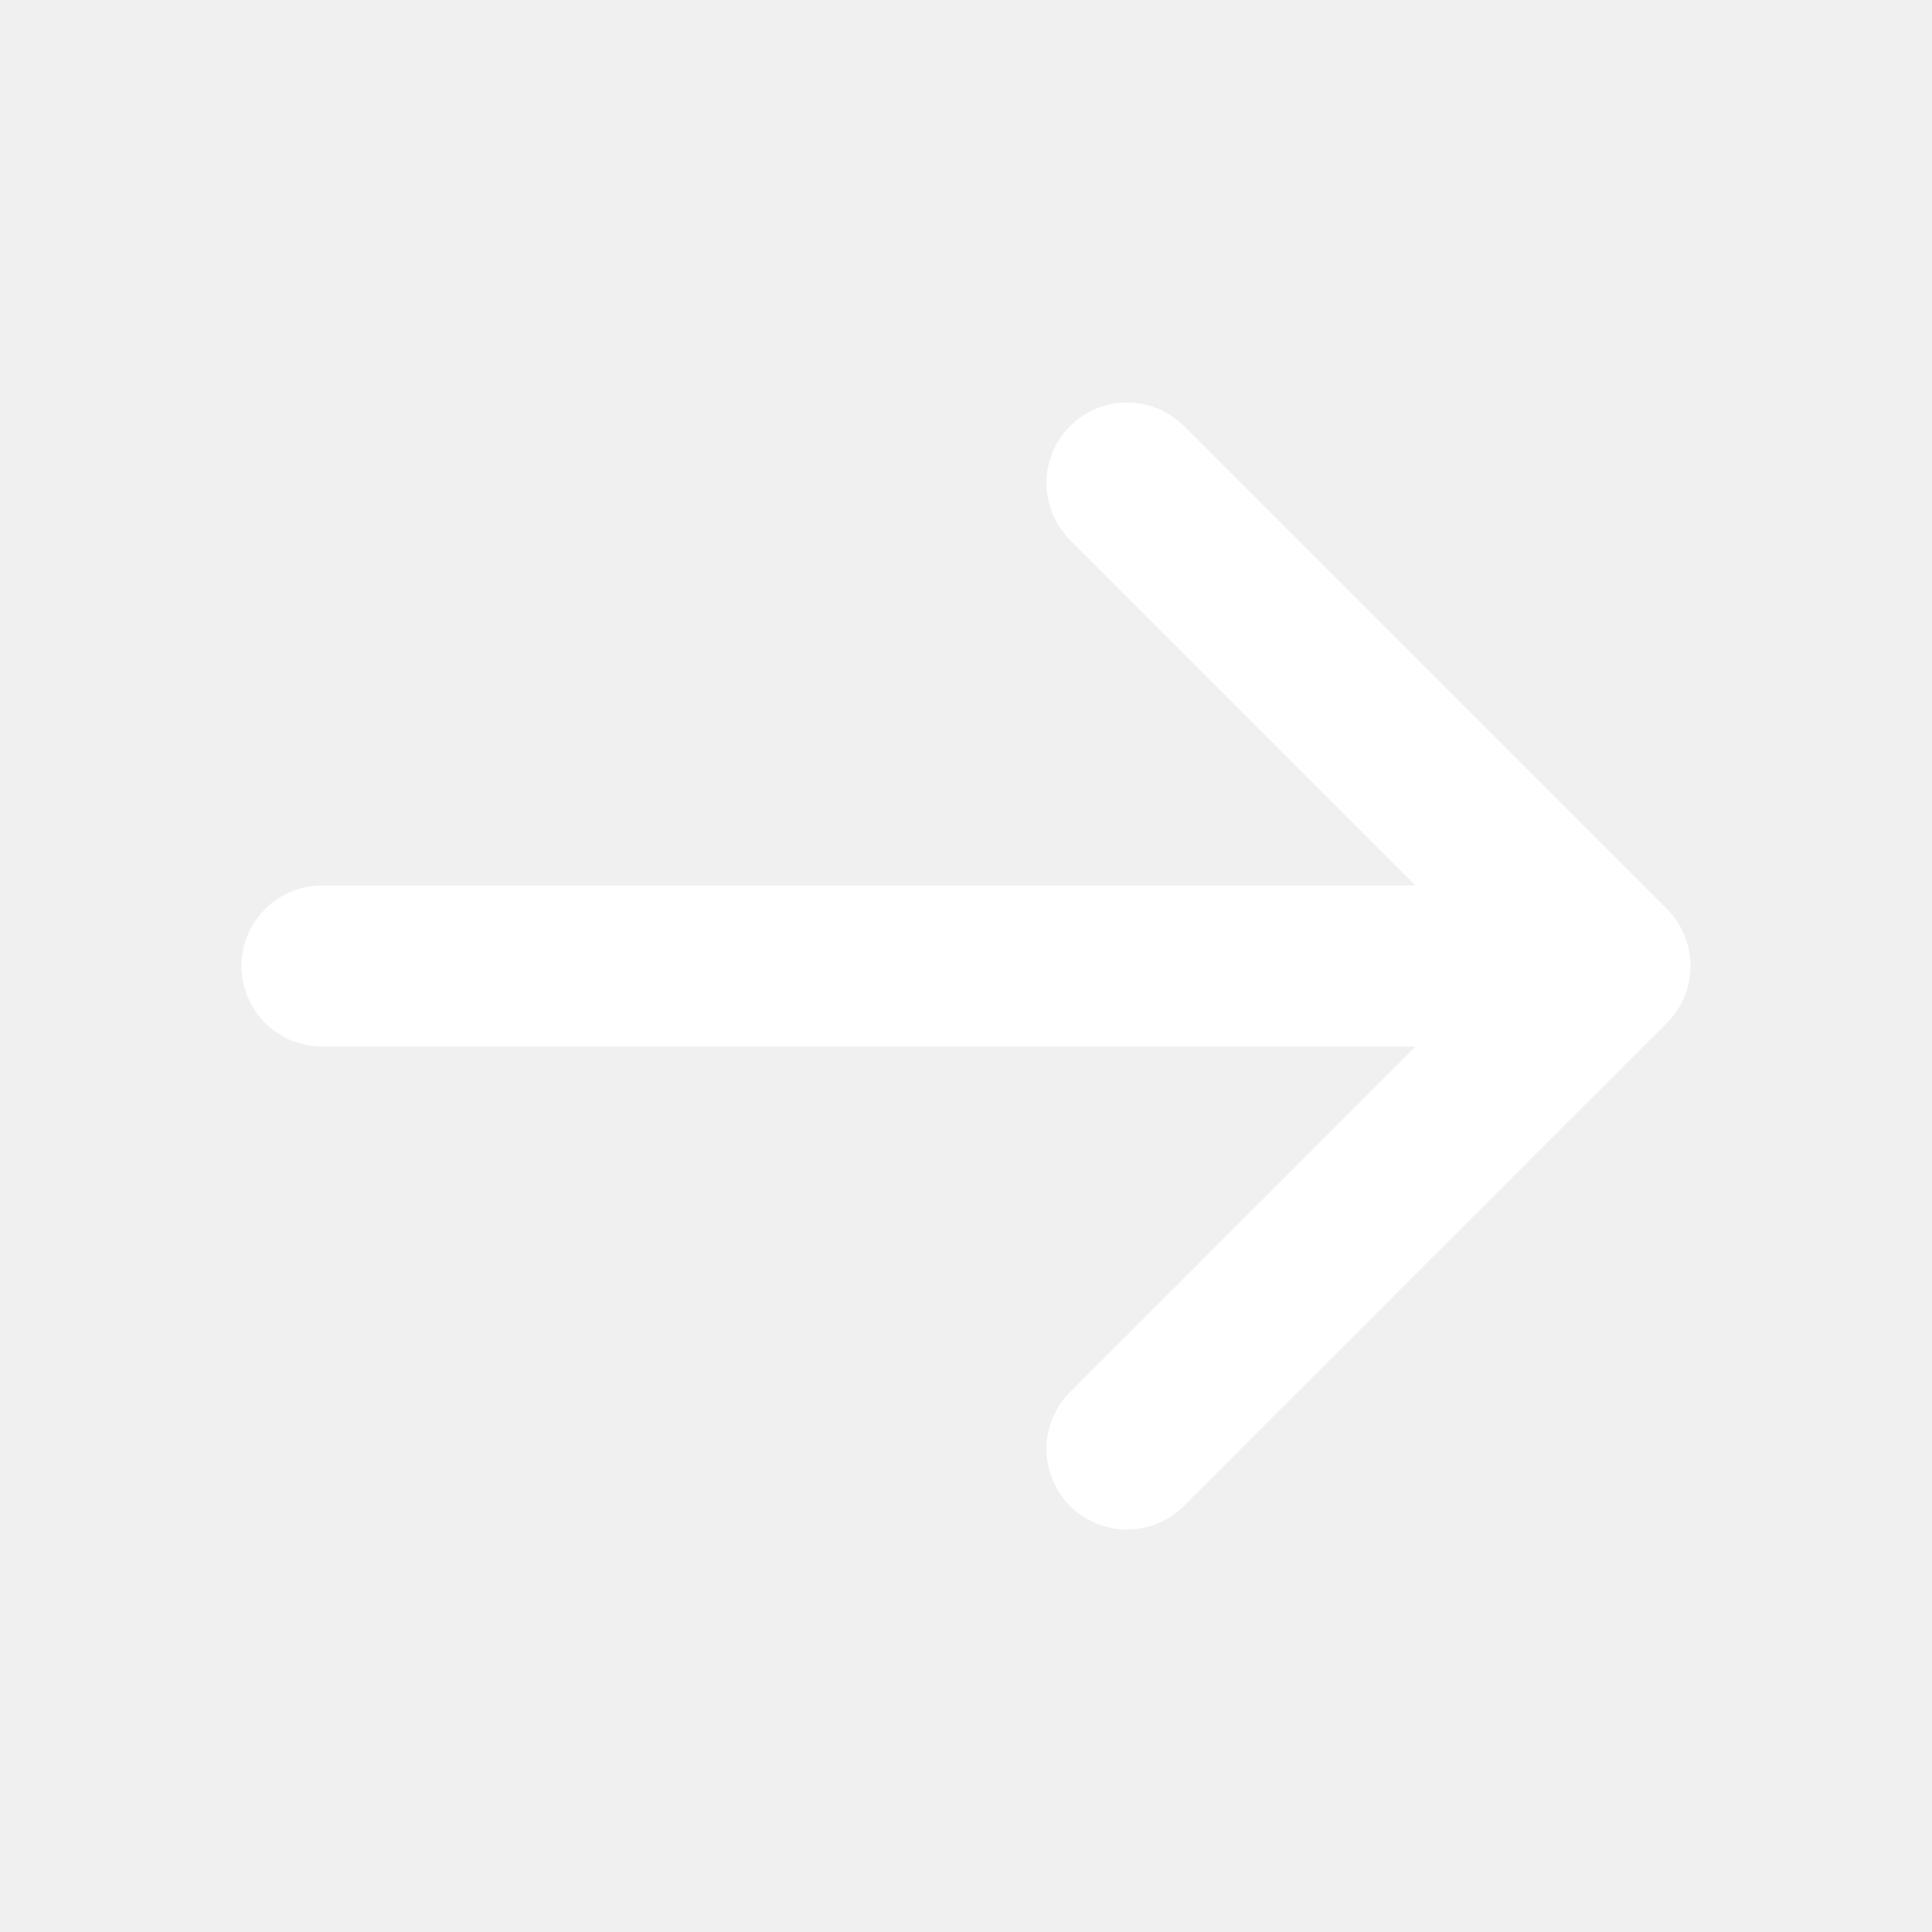
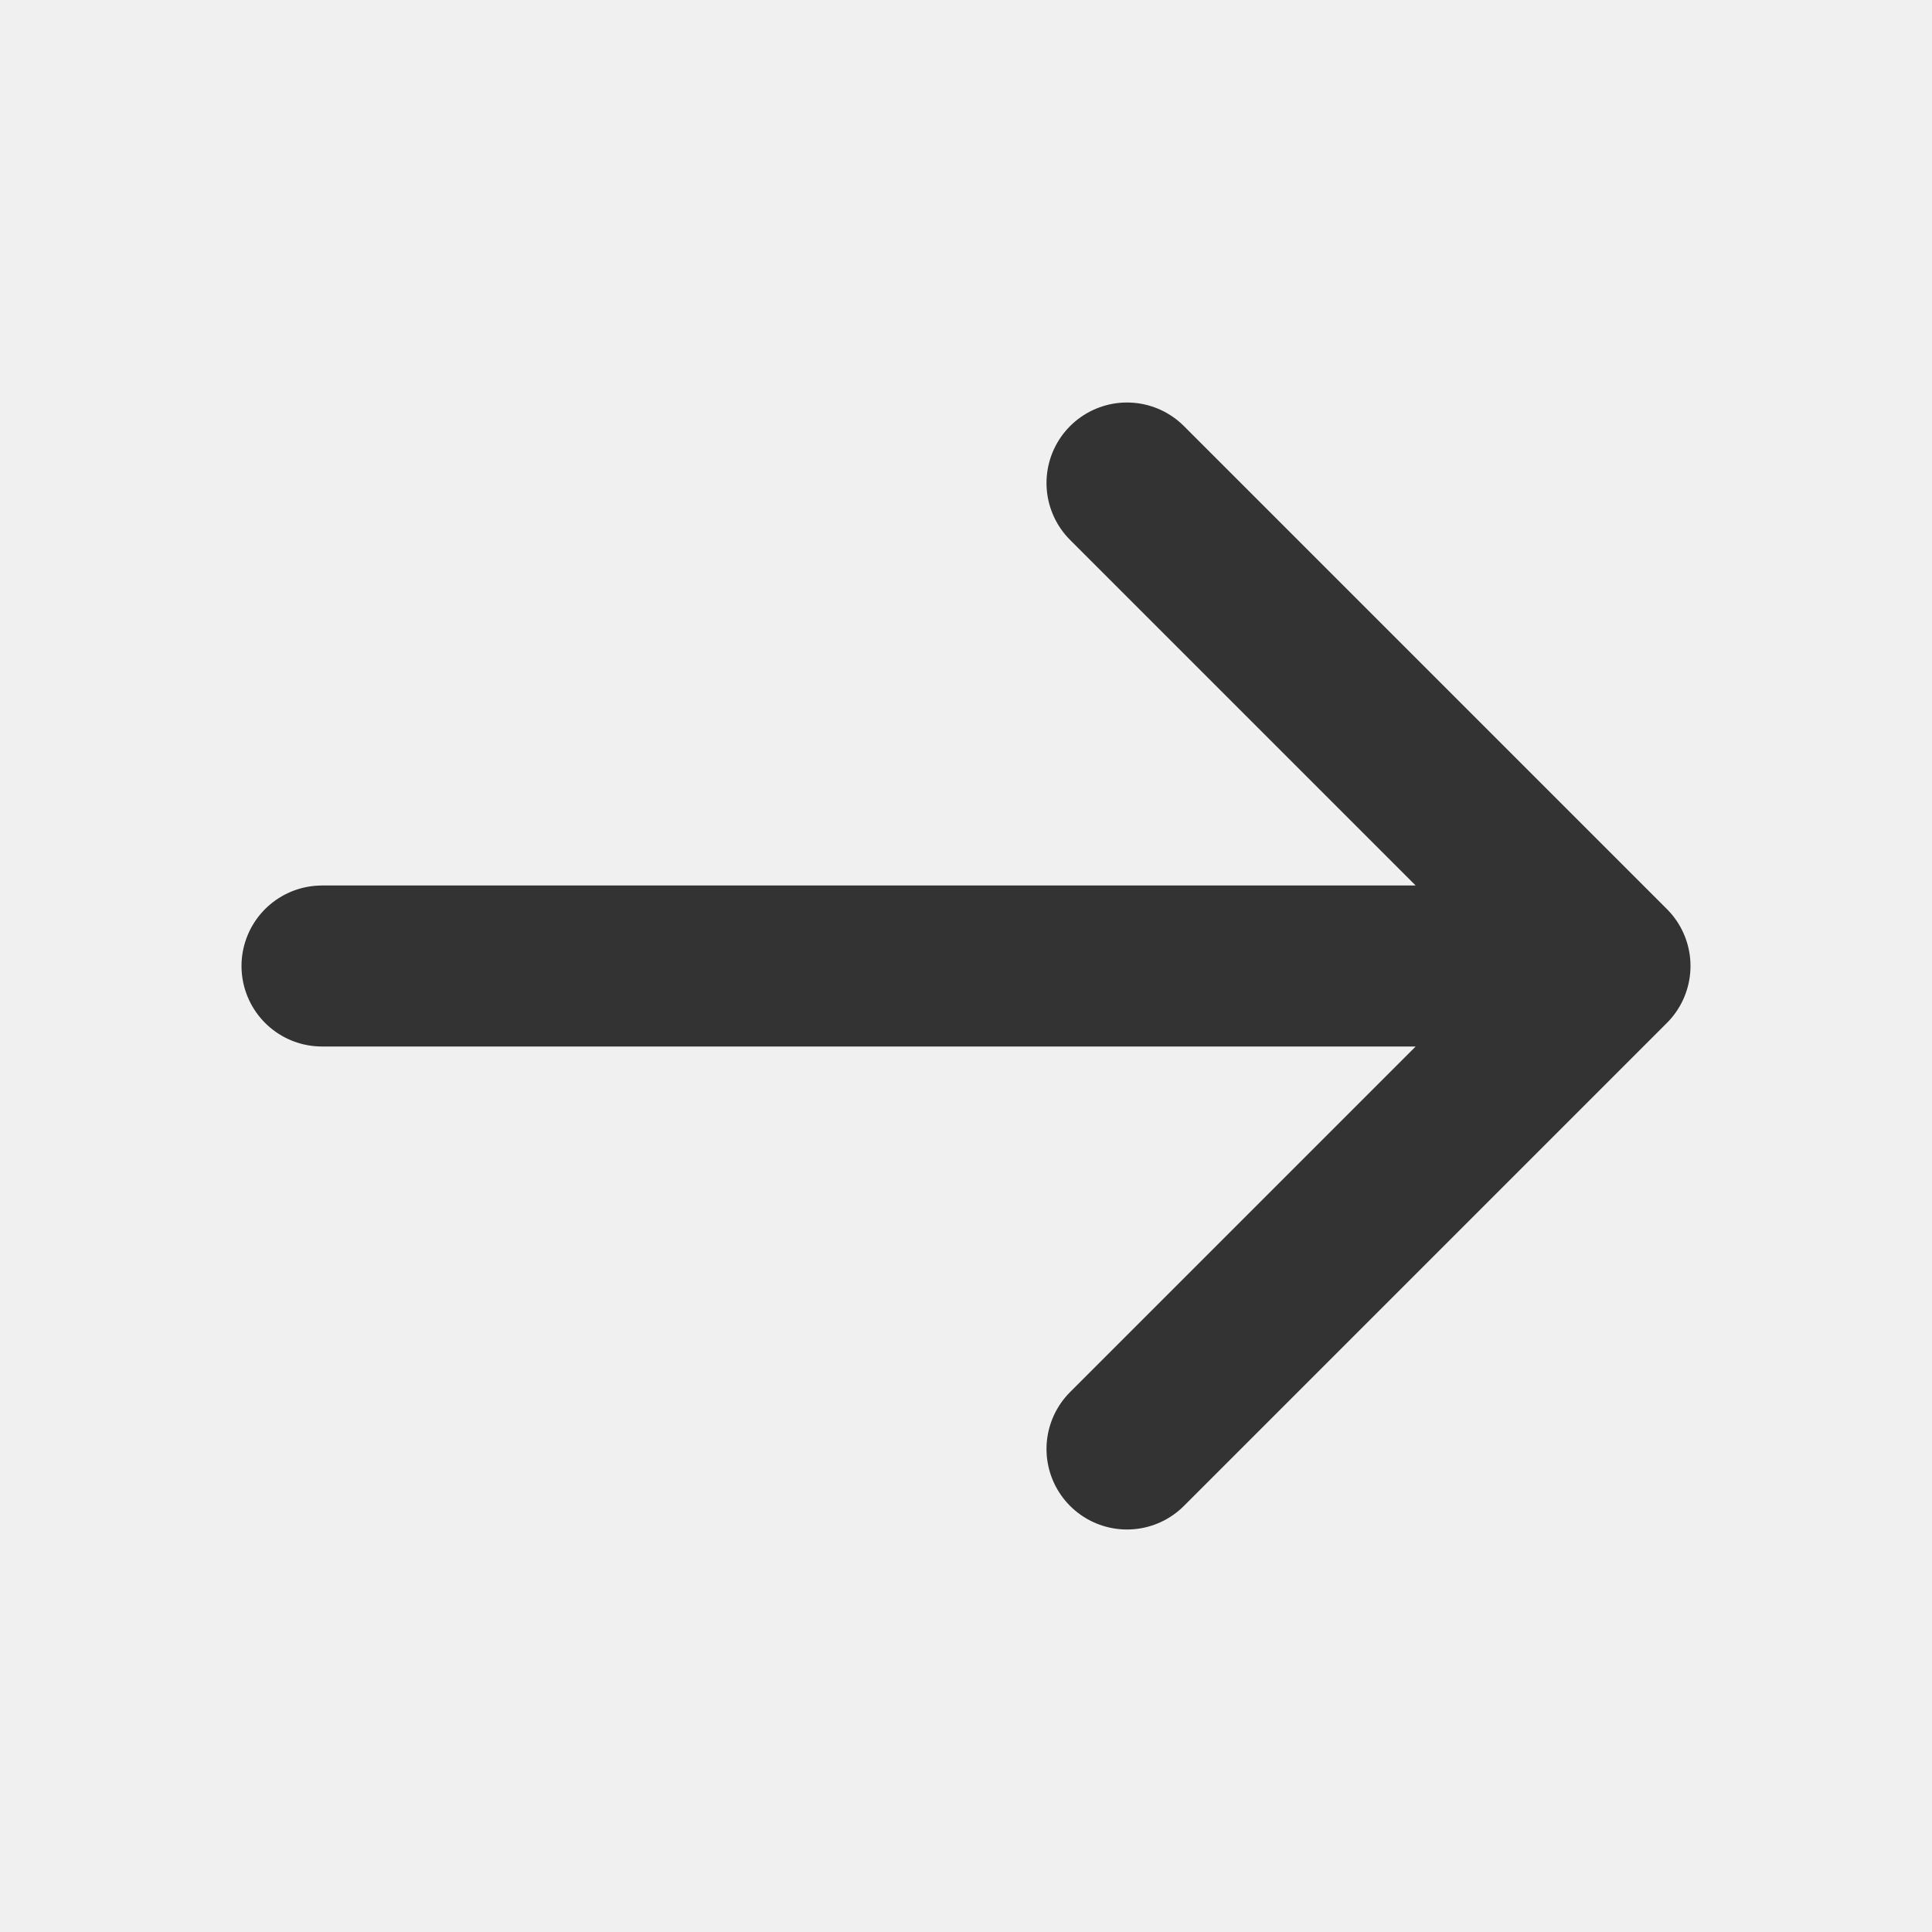
<svg xmlns="http://www.w3.org/2000/svg" width="24" height="24" viewBox="0 0 24 24" fill="none">
-   <path d="M4 12H20M20 12L14 18M20 12L14 6" stroke="white" stroke-width="2" stroke-linecap="round" stroke-linejoin="round" />
+   <path d="M4 12H20M20 12L14 18M20 12L14 6" stroke="#333333" stroke-width="2" stroke-linecap="round" stroke-linejoin="round" />
</svg>
